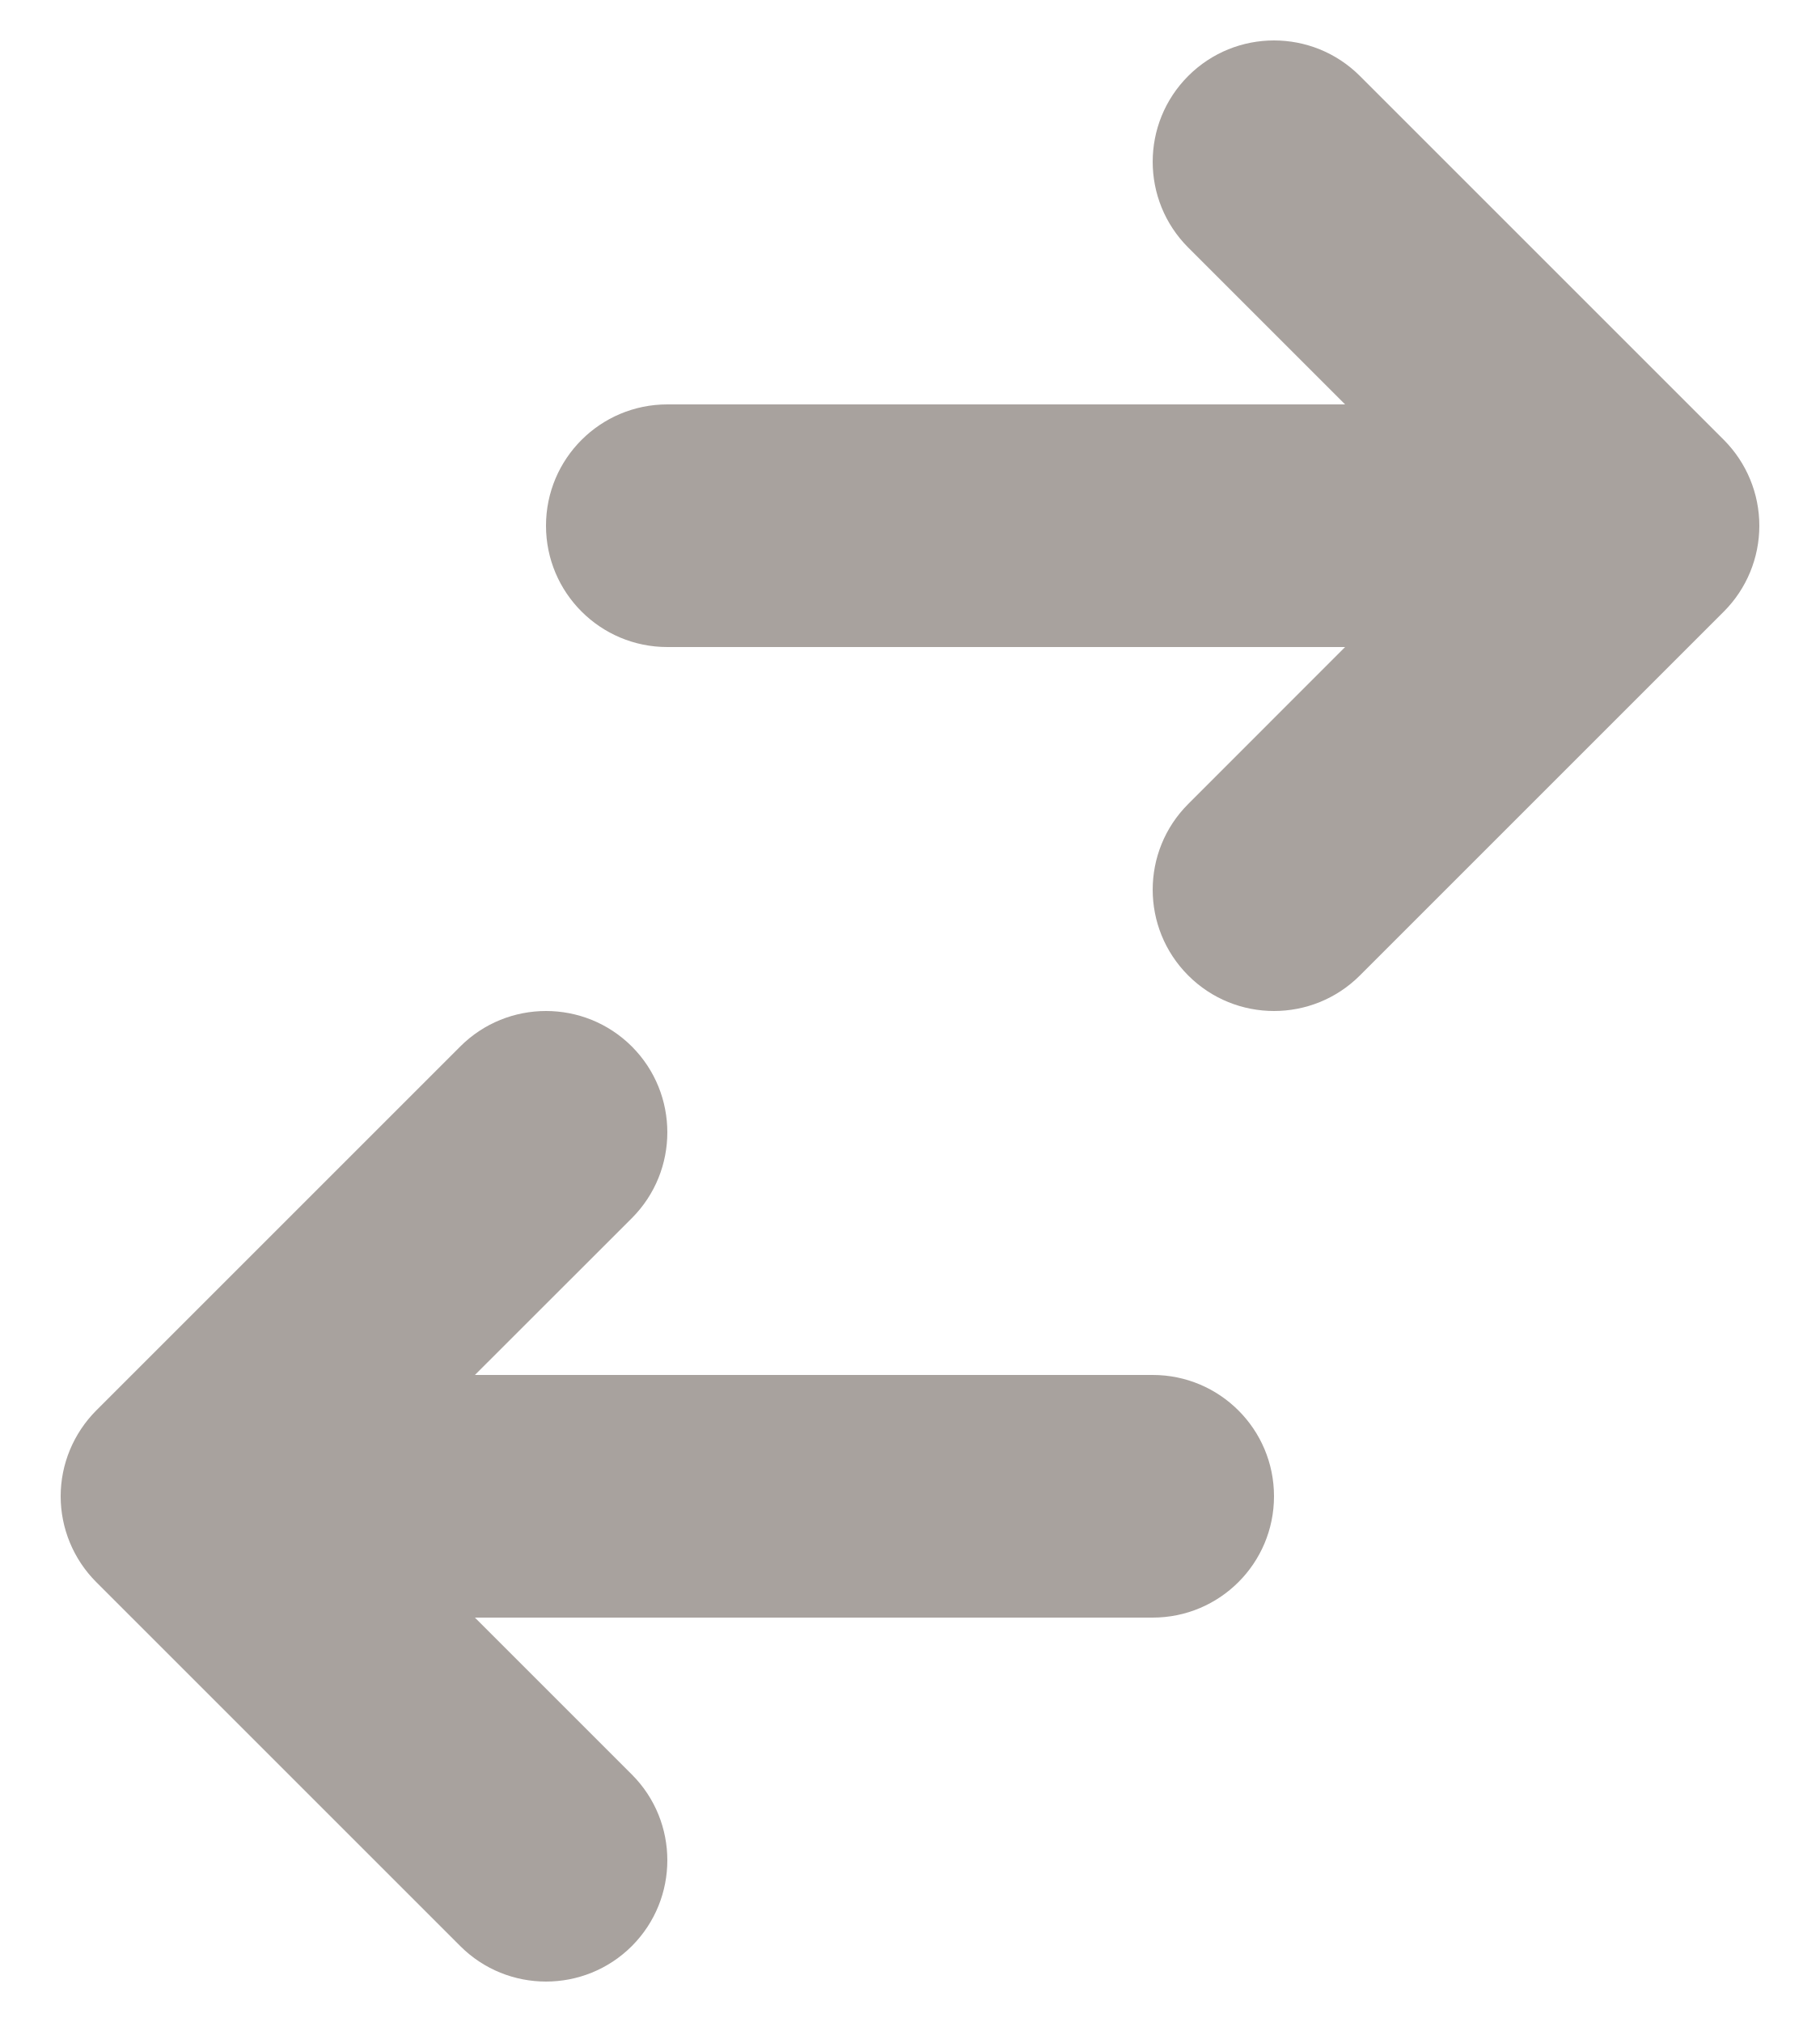
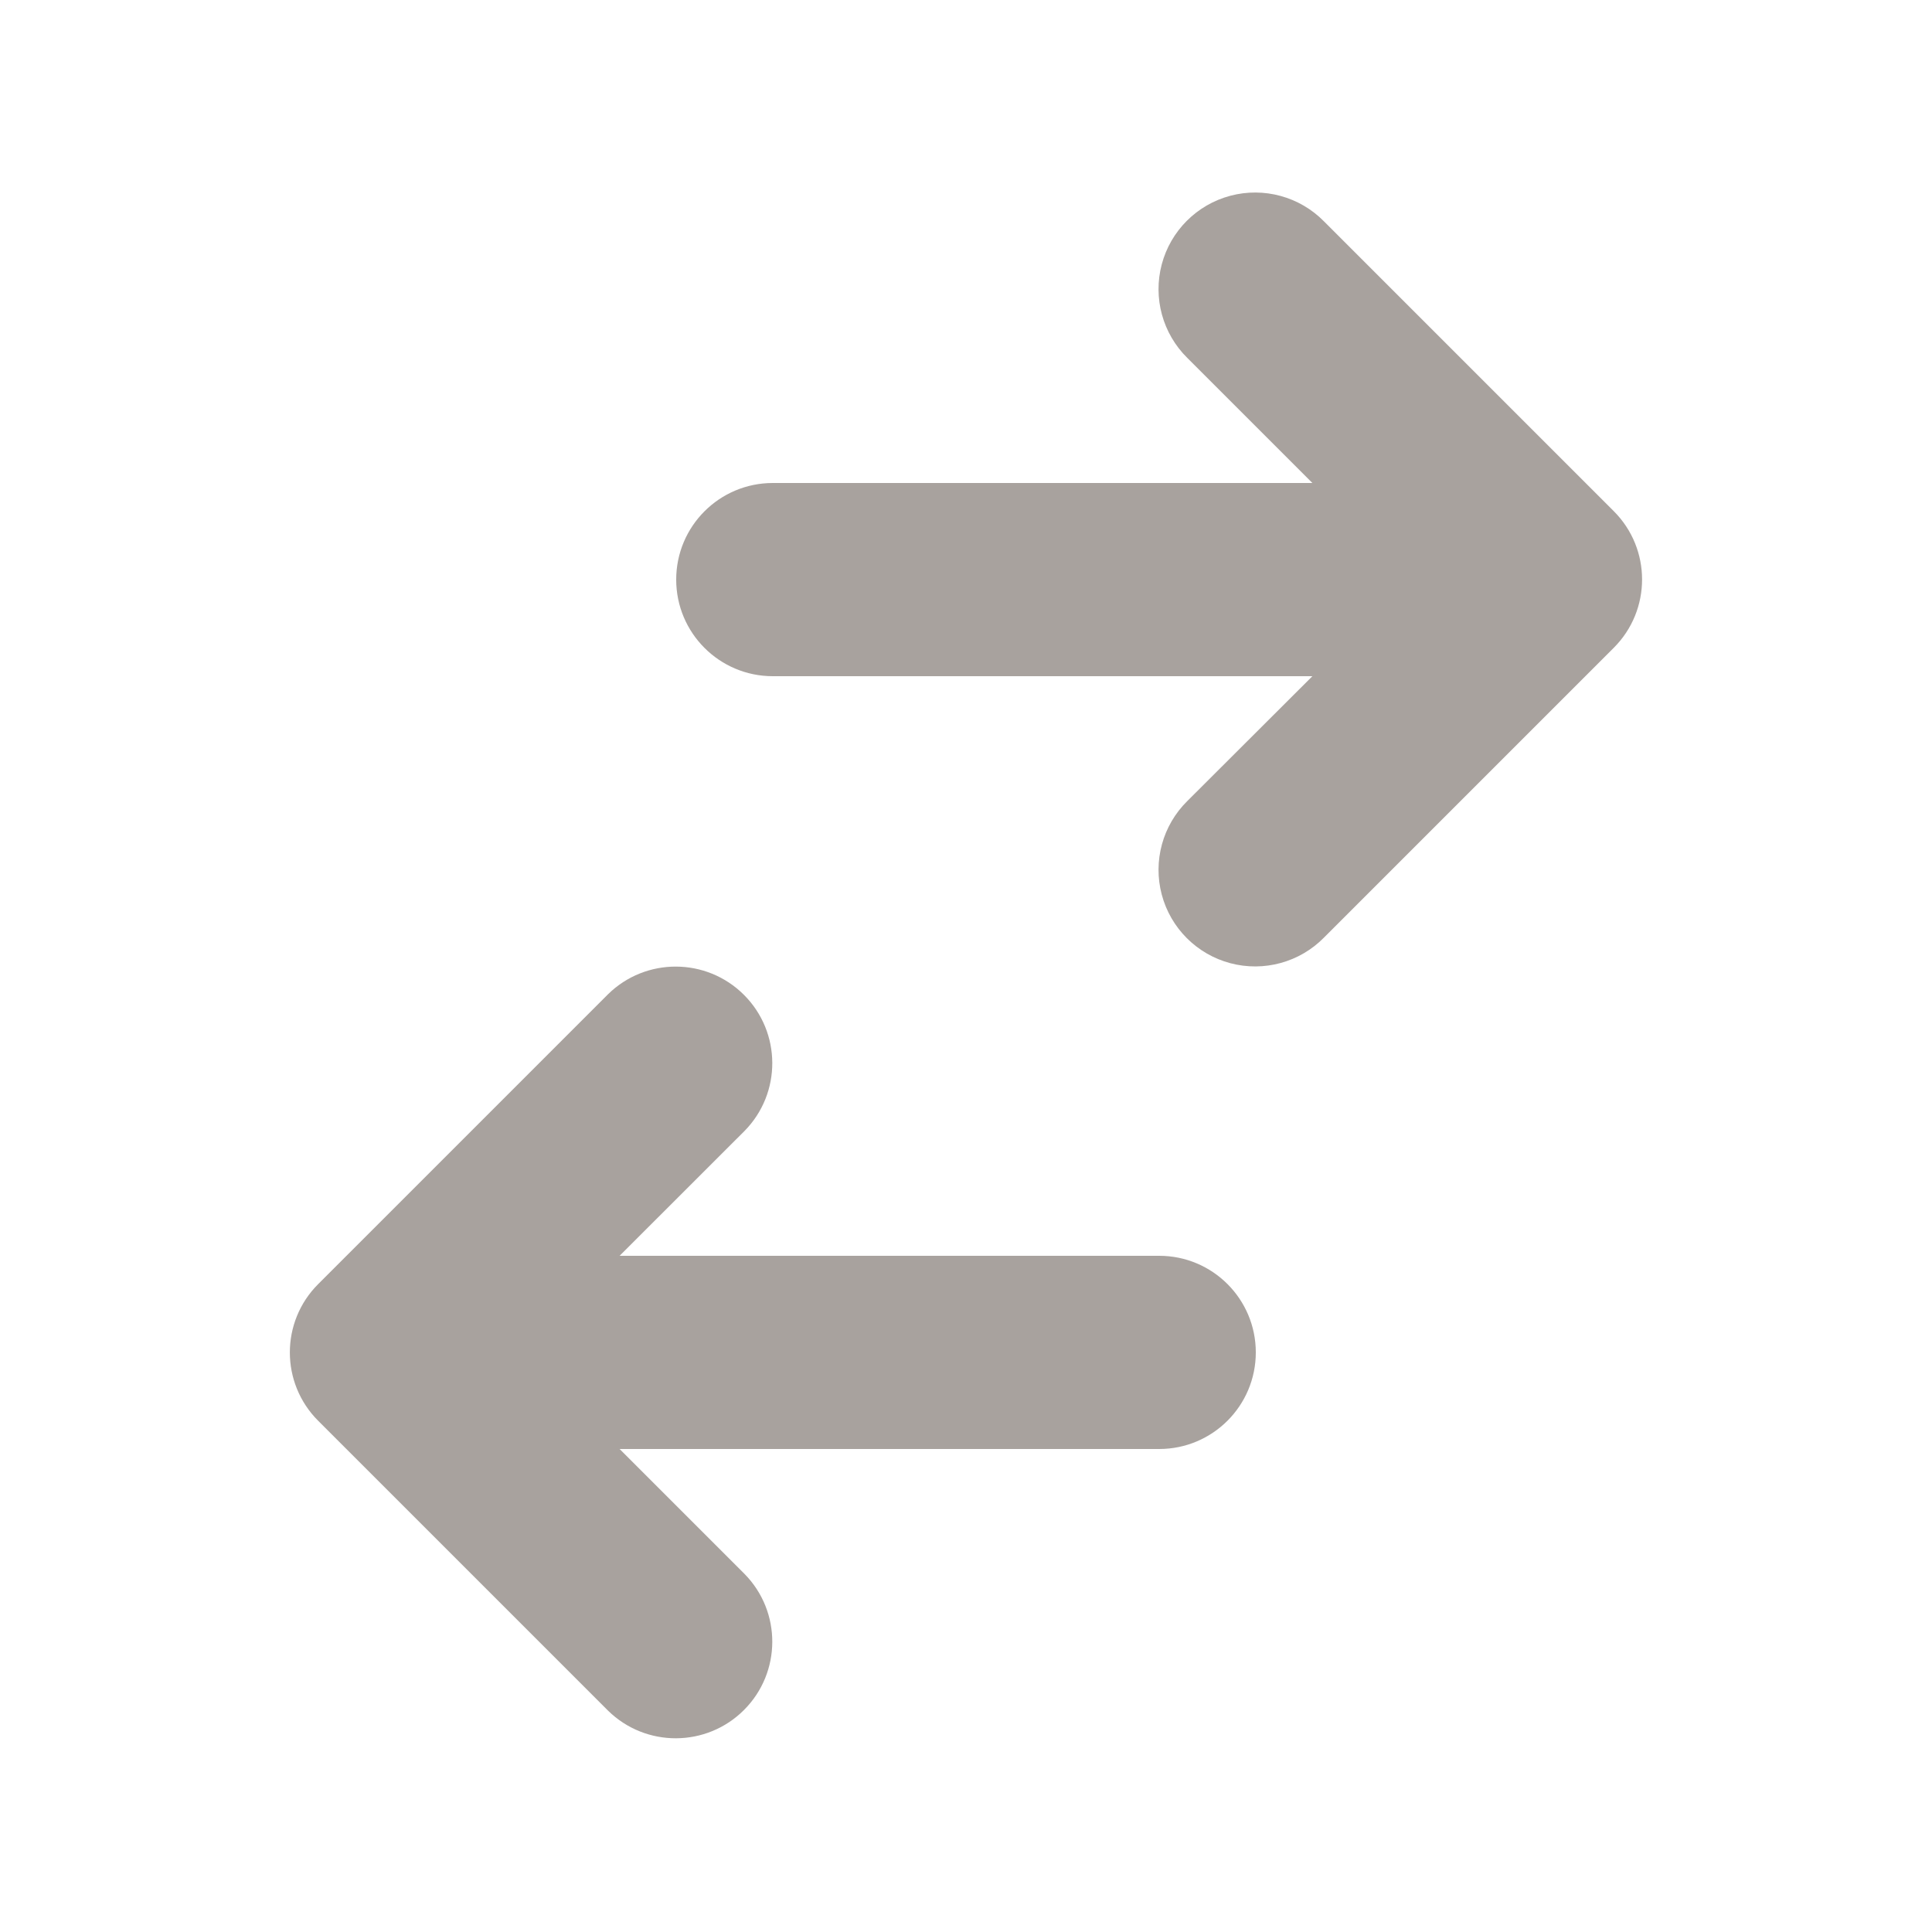
- <svg xmlns="http://www.w3.org/2000/svg" width="18" height="20" viewBox="0 0 18 20" fill="none">
-   <path d="M6.6 4C5.937 4 5.4 4.537 5.4 5.2C5.4 5.863 5.937 6.4 6.6 6.4L13.303 6.4L11.752 7.952C11.283 8.42 11.283 9.18 11.752 9.649C12.22 10.117 12.98 10.117 13.449 9.649L17.049 6.049C17.274 5.824 17.4 5.518 17.4 5.2C17.4 4.882 17.274 4.577 17.049 4.351L13.449 0.751C12.98 0.283 12.22 0.283 11.752 0.751C11.283 1.22 11.283 1.98 11.752 2.449L13.303 4L6.6 4Z" fill="#A8A29E" />
-   <path d="M11.4 16C12.063 16 12.6 15.463 12.6 14.8C12.6 14.137 12.063 13.6 11.4 13.6L4.697 13.6L6.249 12.049C6.717 11.58 6.717 10.82 6.249 10.351C5.78 9.883 5.02 9.883 4.552 10.351L0.952 13.951C0.727 14.177 0.6 14.482 0.6 14.8C0.6 15.118 0.727 15.424 0.952 15.649L4.552 19.249C5.02 19.717 5.78 19.717 6.249 19.249C6.717 18.78 6.717 18.02 6.249 17.552L4.697 16L11.4 16Z" fill="#A8A29E" />
+ <svg xmlns="http://www.w3.org/2000/svg" width="24" height="24" fill="none">
+   <path d="M9.6 6a1.2 1.2 0 000 2.4h6.703L14.75 9.95a1.2 1.2 0 101.697 1.697l3.6-3.6a1.2 1.2 0 000-1.697l-3.6-3.6a1.2 1.2 0 10-1.697 1.697L16.303 6H9.6zM14.4 18a1.2 1.2 0 100-2.4H7.697l1.552-1.551a1.2 1.2 0 00-1.697-1.697l-3.6 3.6a1.2 1.2 0 000 1.697l3.6 3.6a1.2 1.2 0 001.697-1.697L7.697 18H14.4z" fill="#A8A29E" />
</svg>
